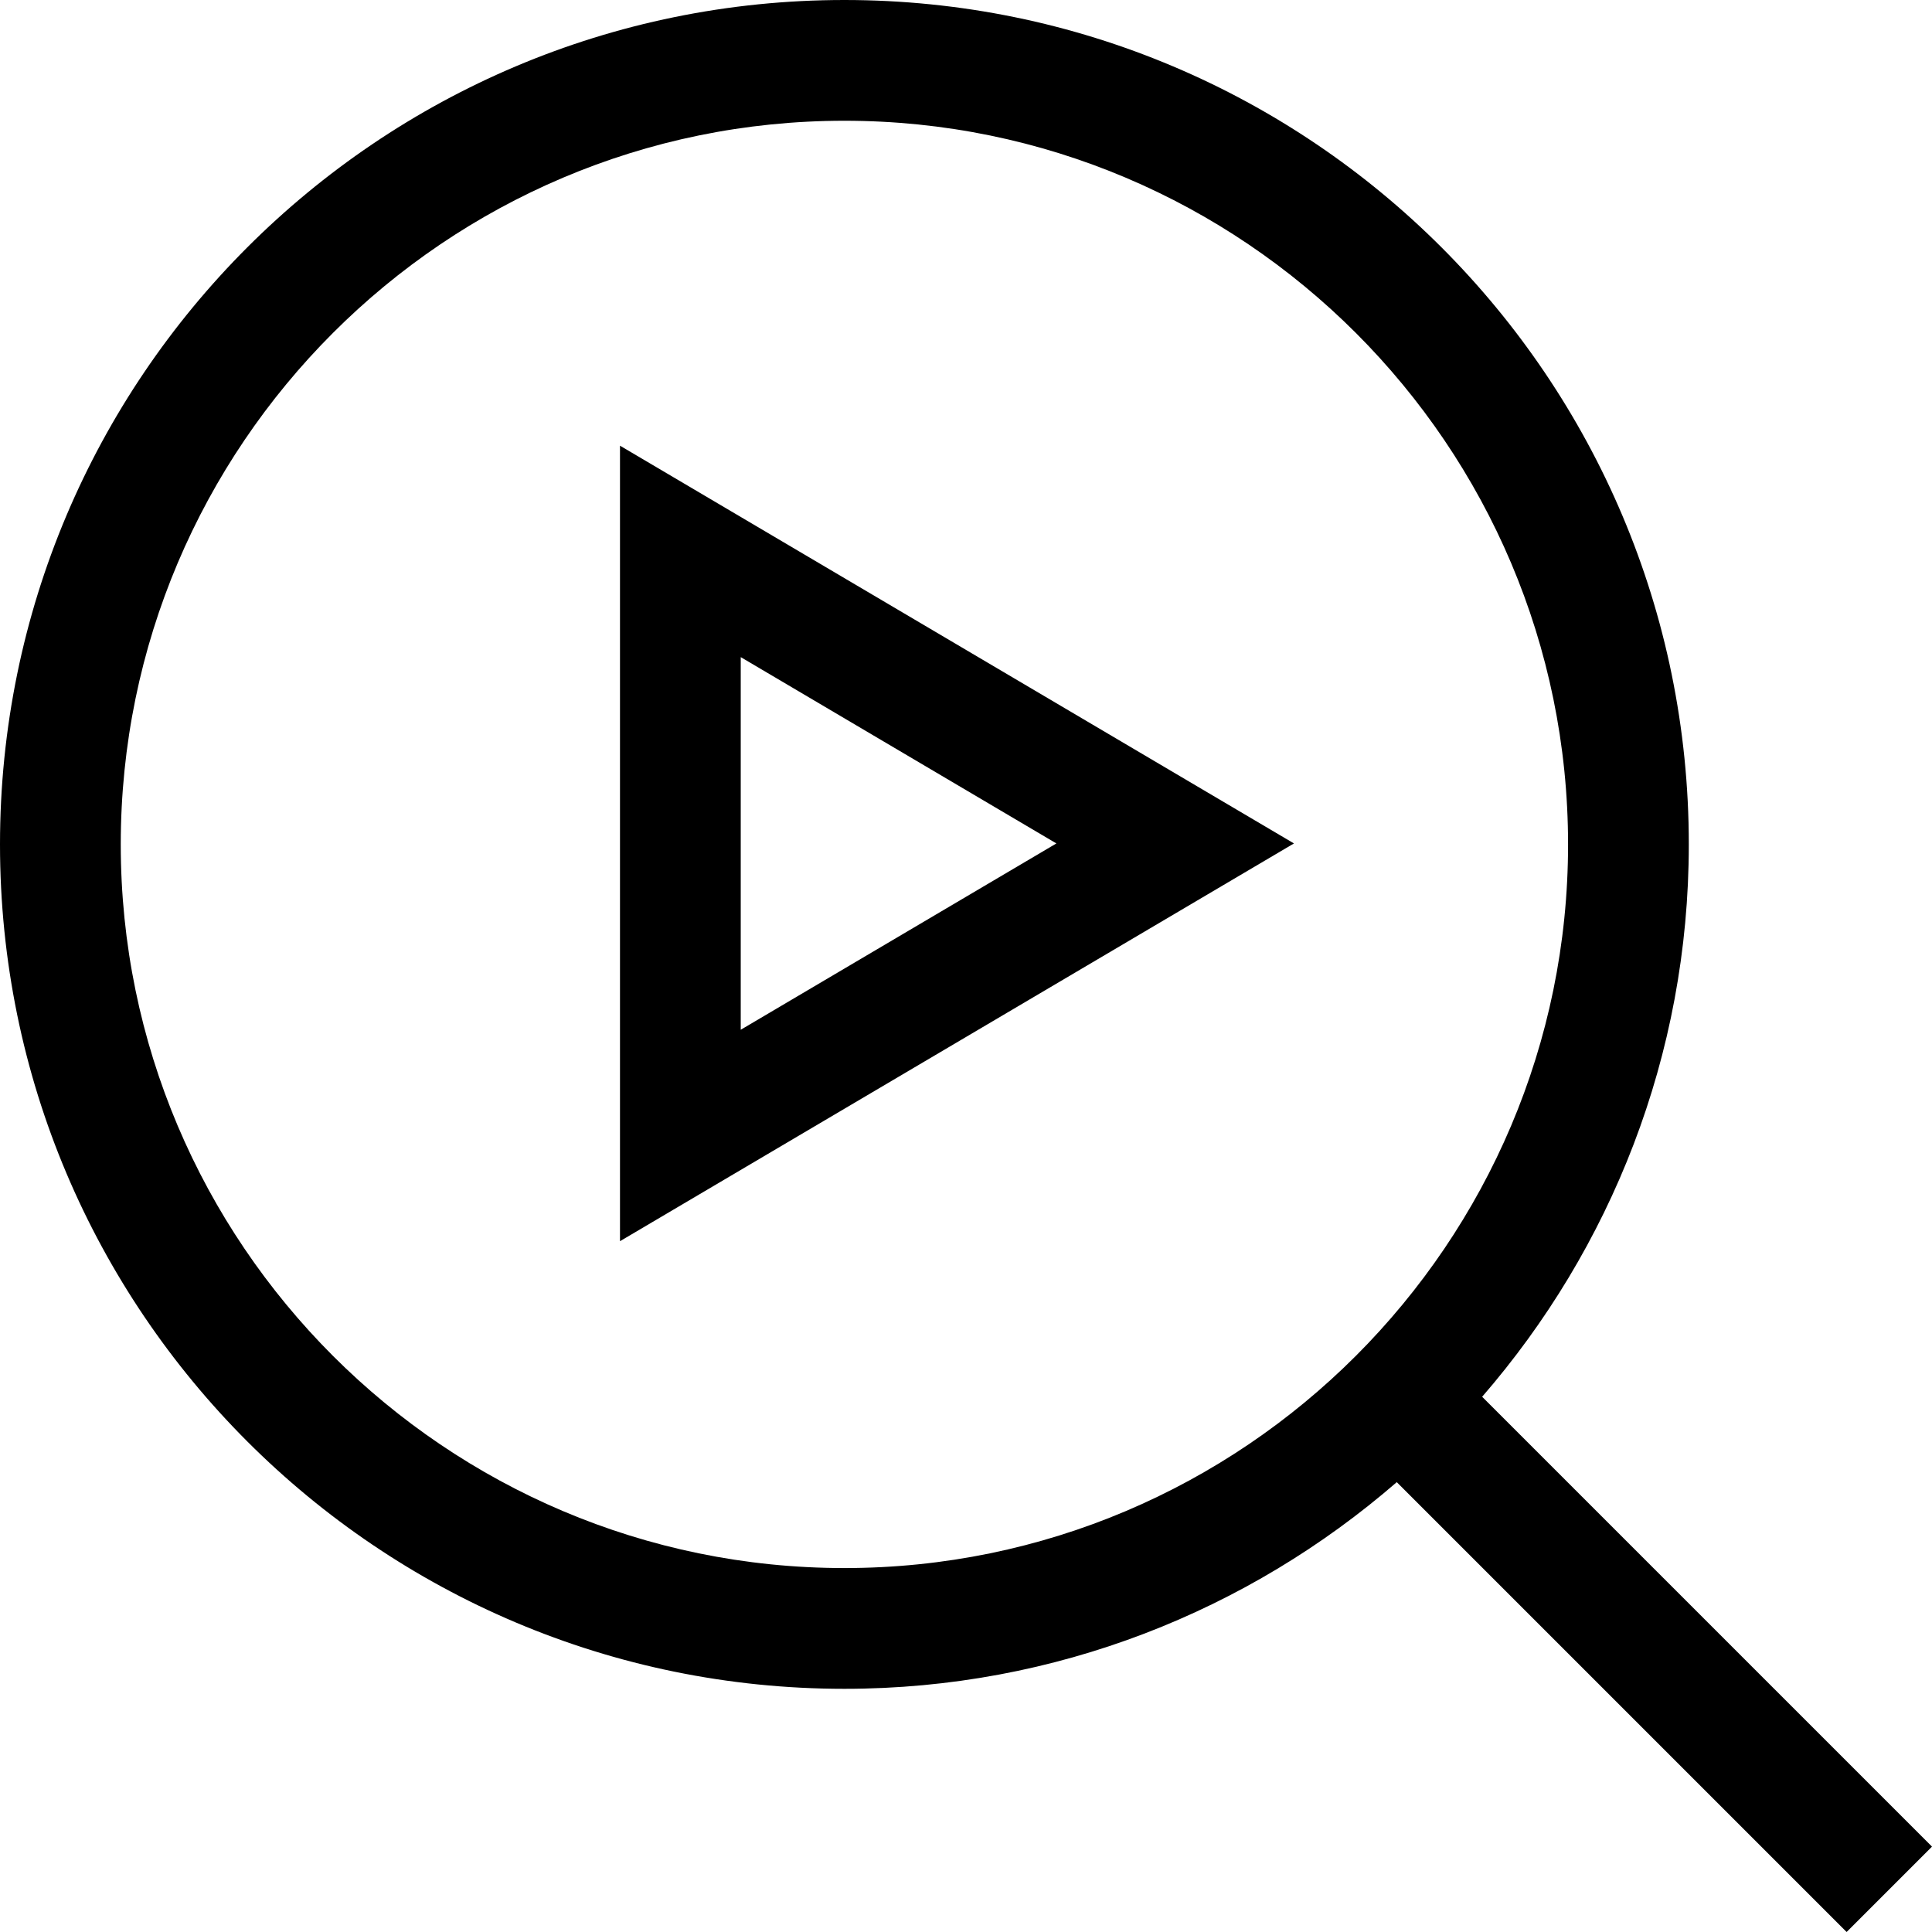
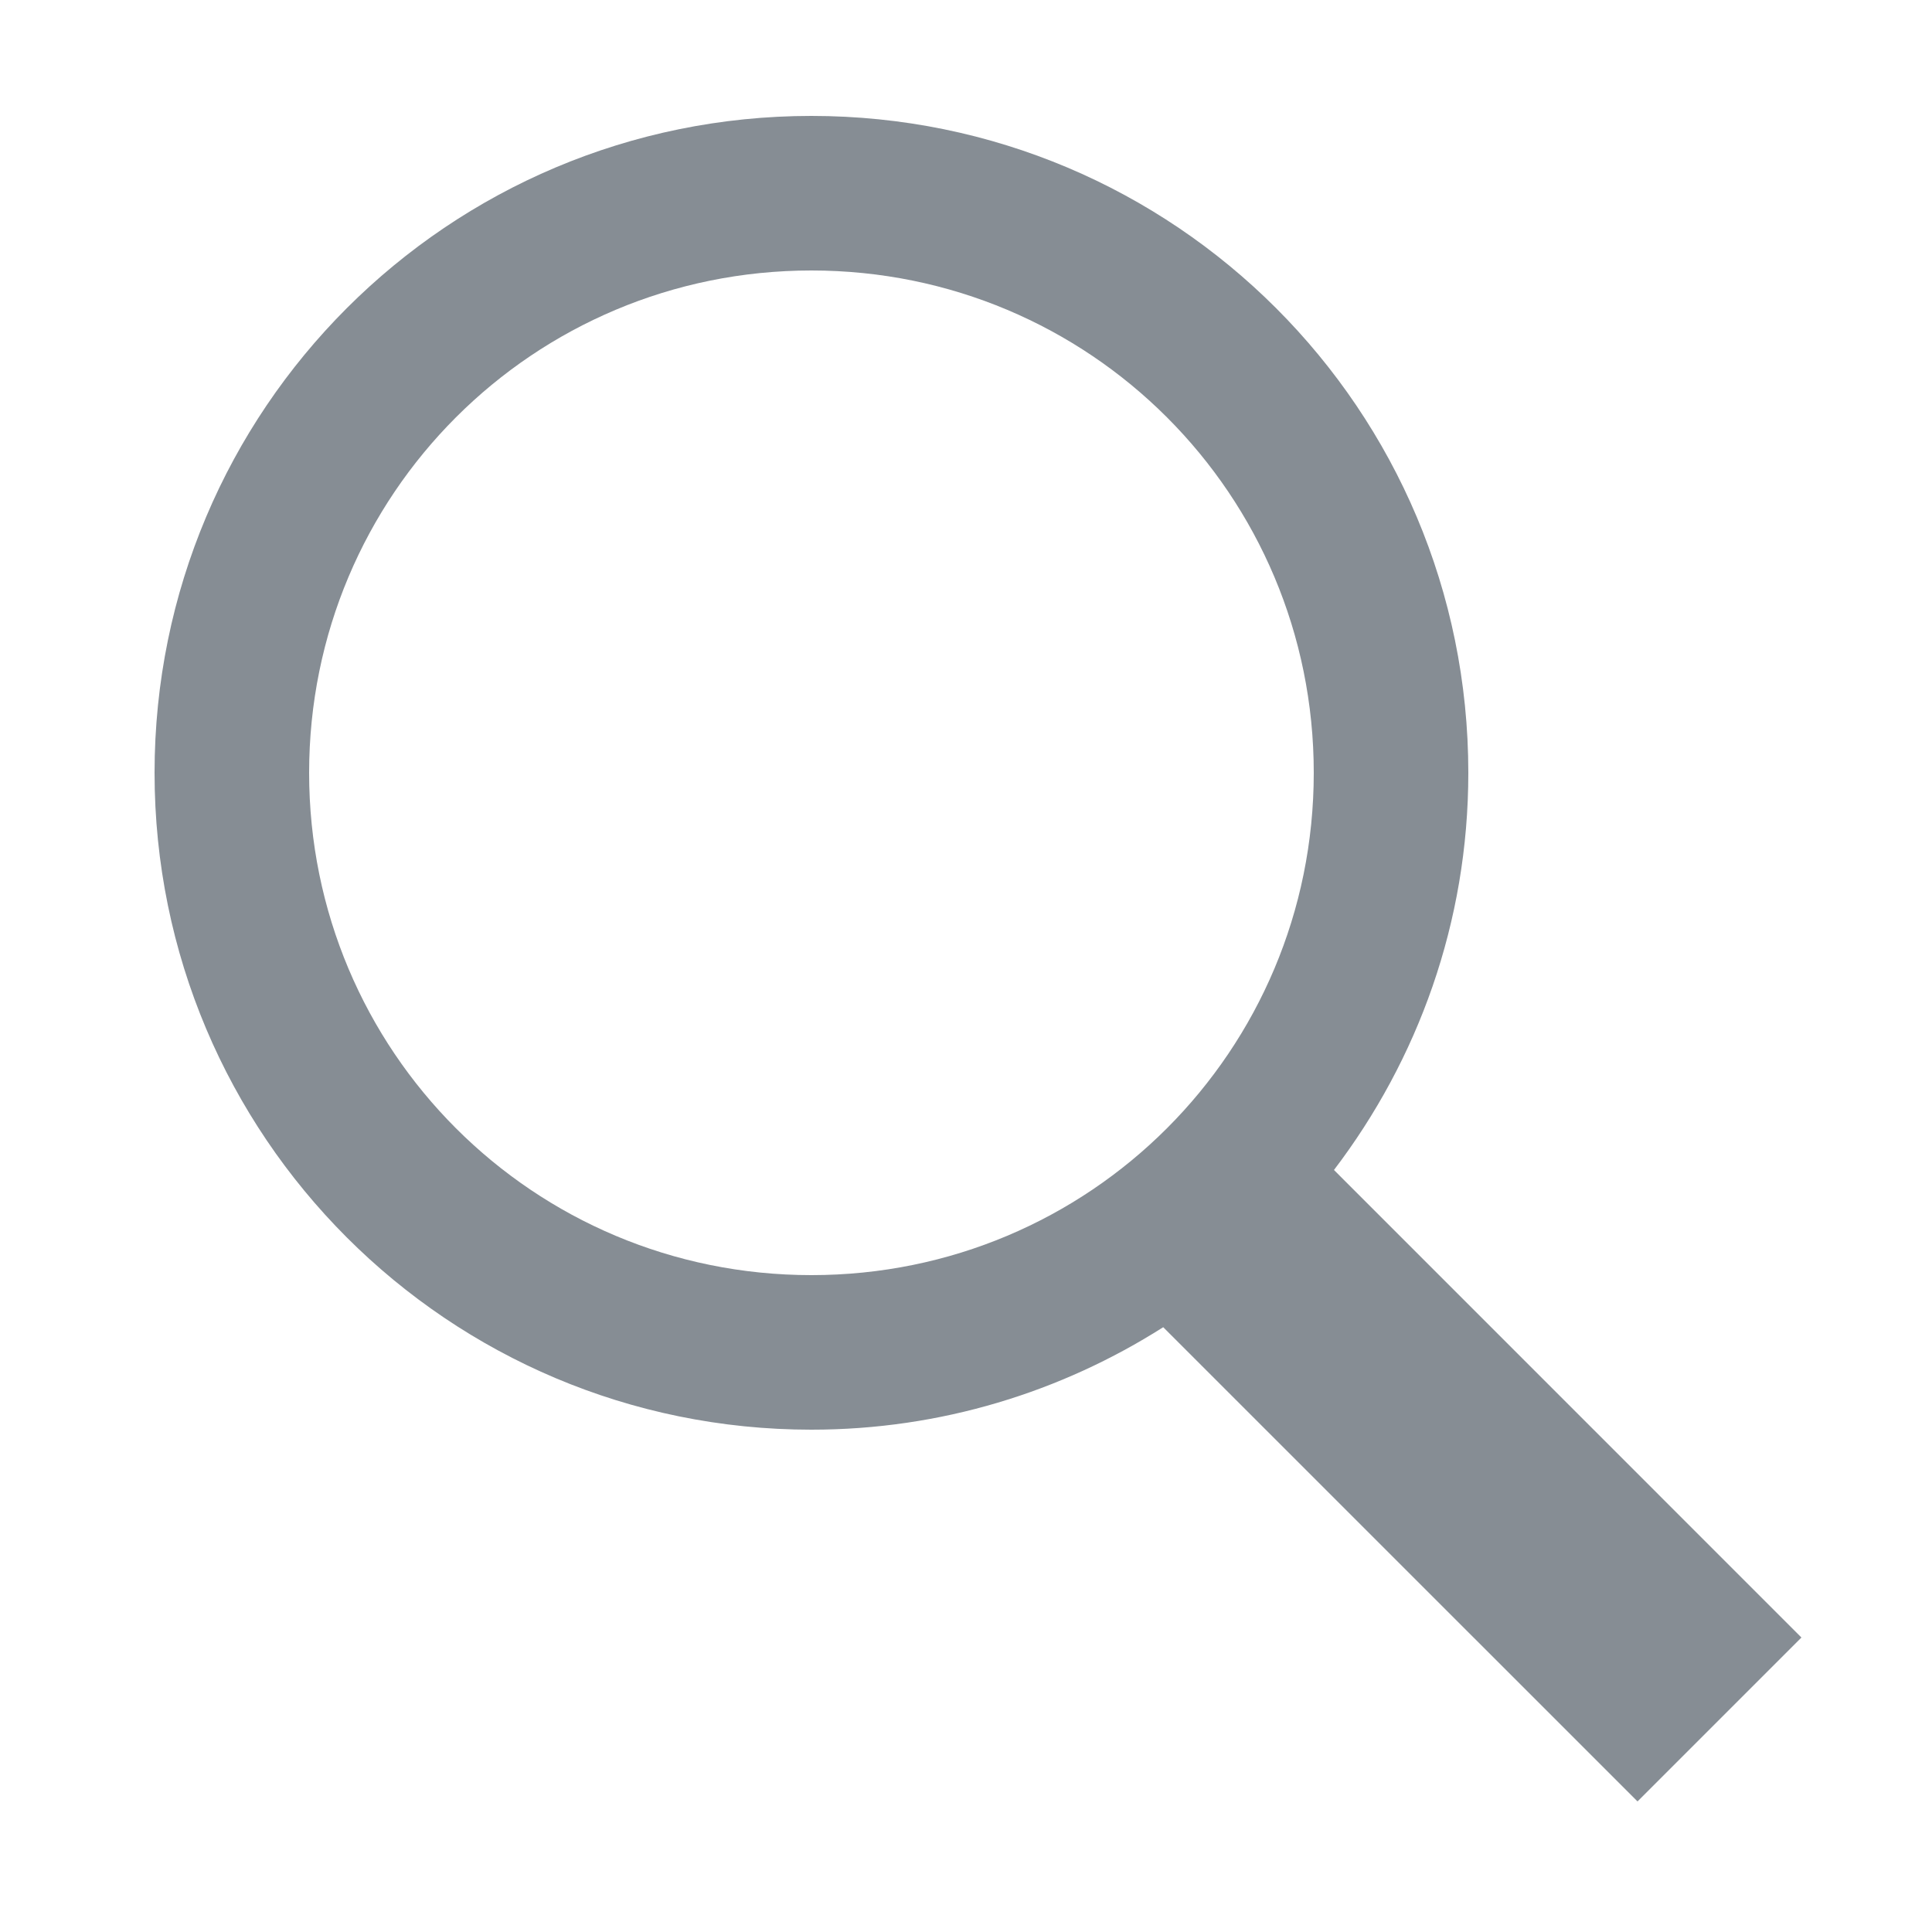
- <svg xmlns="http://www.w3.org/2000/svg" version="1.1" id="Capa_1" x="0px" y="0px" viewBox="0 0 490 490" style="enable-background:new 0 0 490 490;" xml:space="preserve">
-   <g id="line_36_">
-     <path d="M428.321,214.161C428.321,95.887,332.434,0,214.161,0S0,95.887,0,214.161s95.887,214.161,214.161,214.161   c53.624,0,102.517-19.845,140.094-52.415L468.348,490L490,468.348L375.906,354.255   C408.476,316.678,428.321,267.785,428.321,214.161z M214.161,397.696c-101.2,0-183.535-82.335-183.535-183.536   S112.96,30.625,214.161,30.625s183.536,82.335,183.536,183.536S315.361,397.696,214.161,397.696z" />
-     <path d="M157.244,314.794l170.933-100.879L157.244,113.037V314.794z M187.869,166.661l80.054,47.255l-80.054,47.254V166.661z" />
-   </g>
-   <g>
- </g>
-   <g>
- </g>
-   <g>
- </g>
-   <g>
- </g>
-   <g>
- </g>
-   <g>
- </g>
-   <g>
- </g>
-   <g>
- </g>
-   <g>
- </g>
-   <g>
- </g>
-   <g>
- </g>
-   <g>
- </g>
-   <g>
- </g>
-   <g>
- </g>
-   <g>
- </g>
+ <svg xmlns="http://www.w3.org/2000/svg" fill="#868d94" viewBox="0 0 50 50" width="50px" height="50px">
+   <path d="M 21 3 C 11.6 3 4 10.6 4 20 C 4 29.4 11.6 37 21 37 C 24.355 37 27.471 36.02 30.104 34.348 L 42.379 46.621 L 46.621 42.379 L 34.523 30.279 C 36.696 27.424 38 23.871 38 20 C 38 10.6 30.4 3 21 3 z M 21 7 C 28.2 7 34 12.8 34 20 C 34 27.2 28.2 33 21 33 C 13.8 33 8 27.2 8 20 C 8 12.8 13.8 7 21 7 z" />
</svg>
